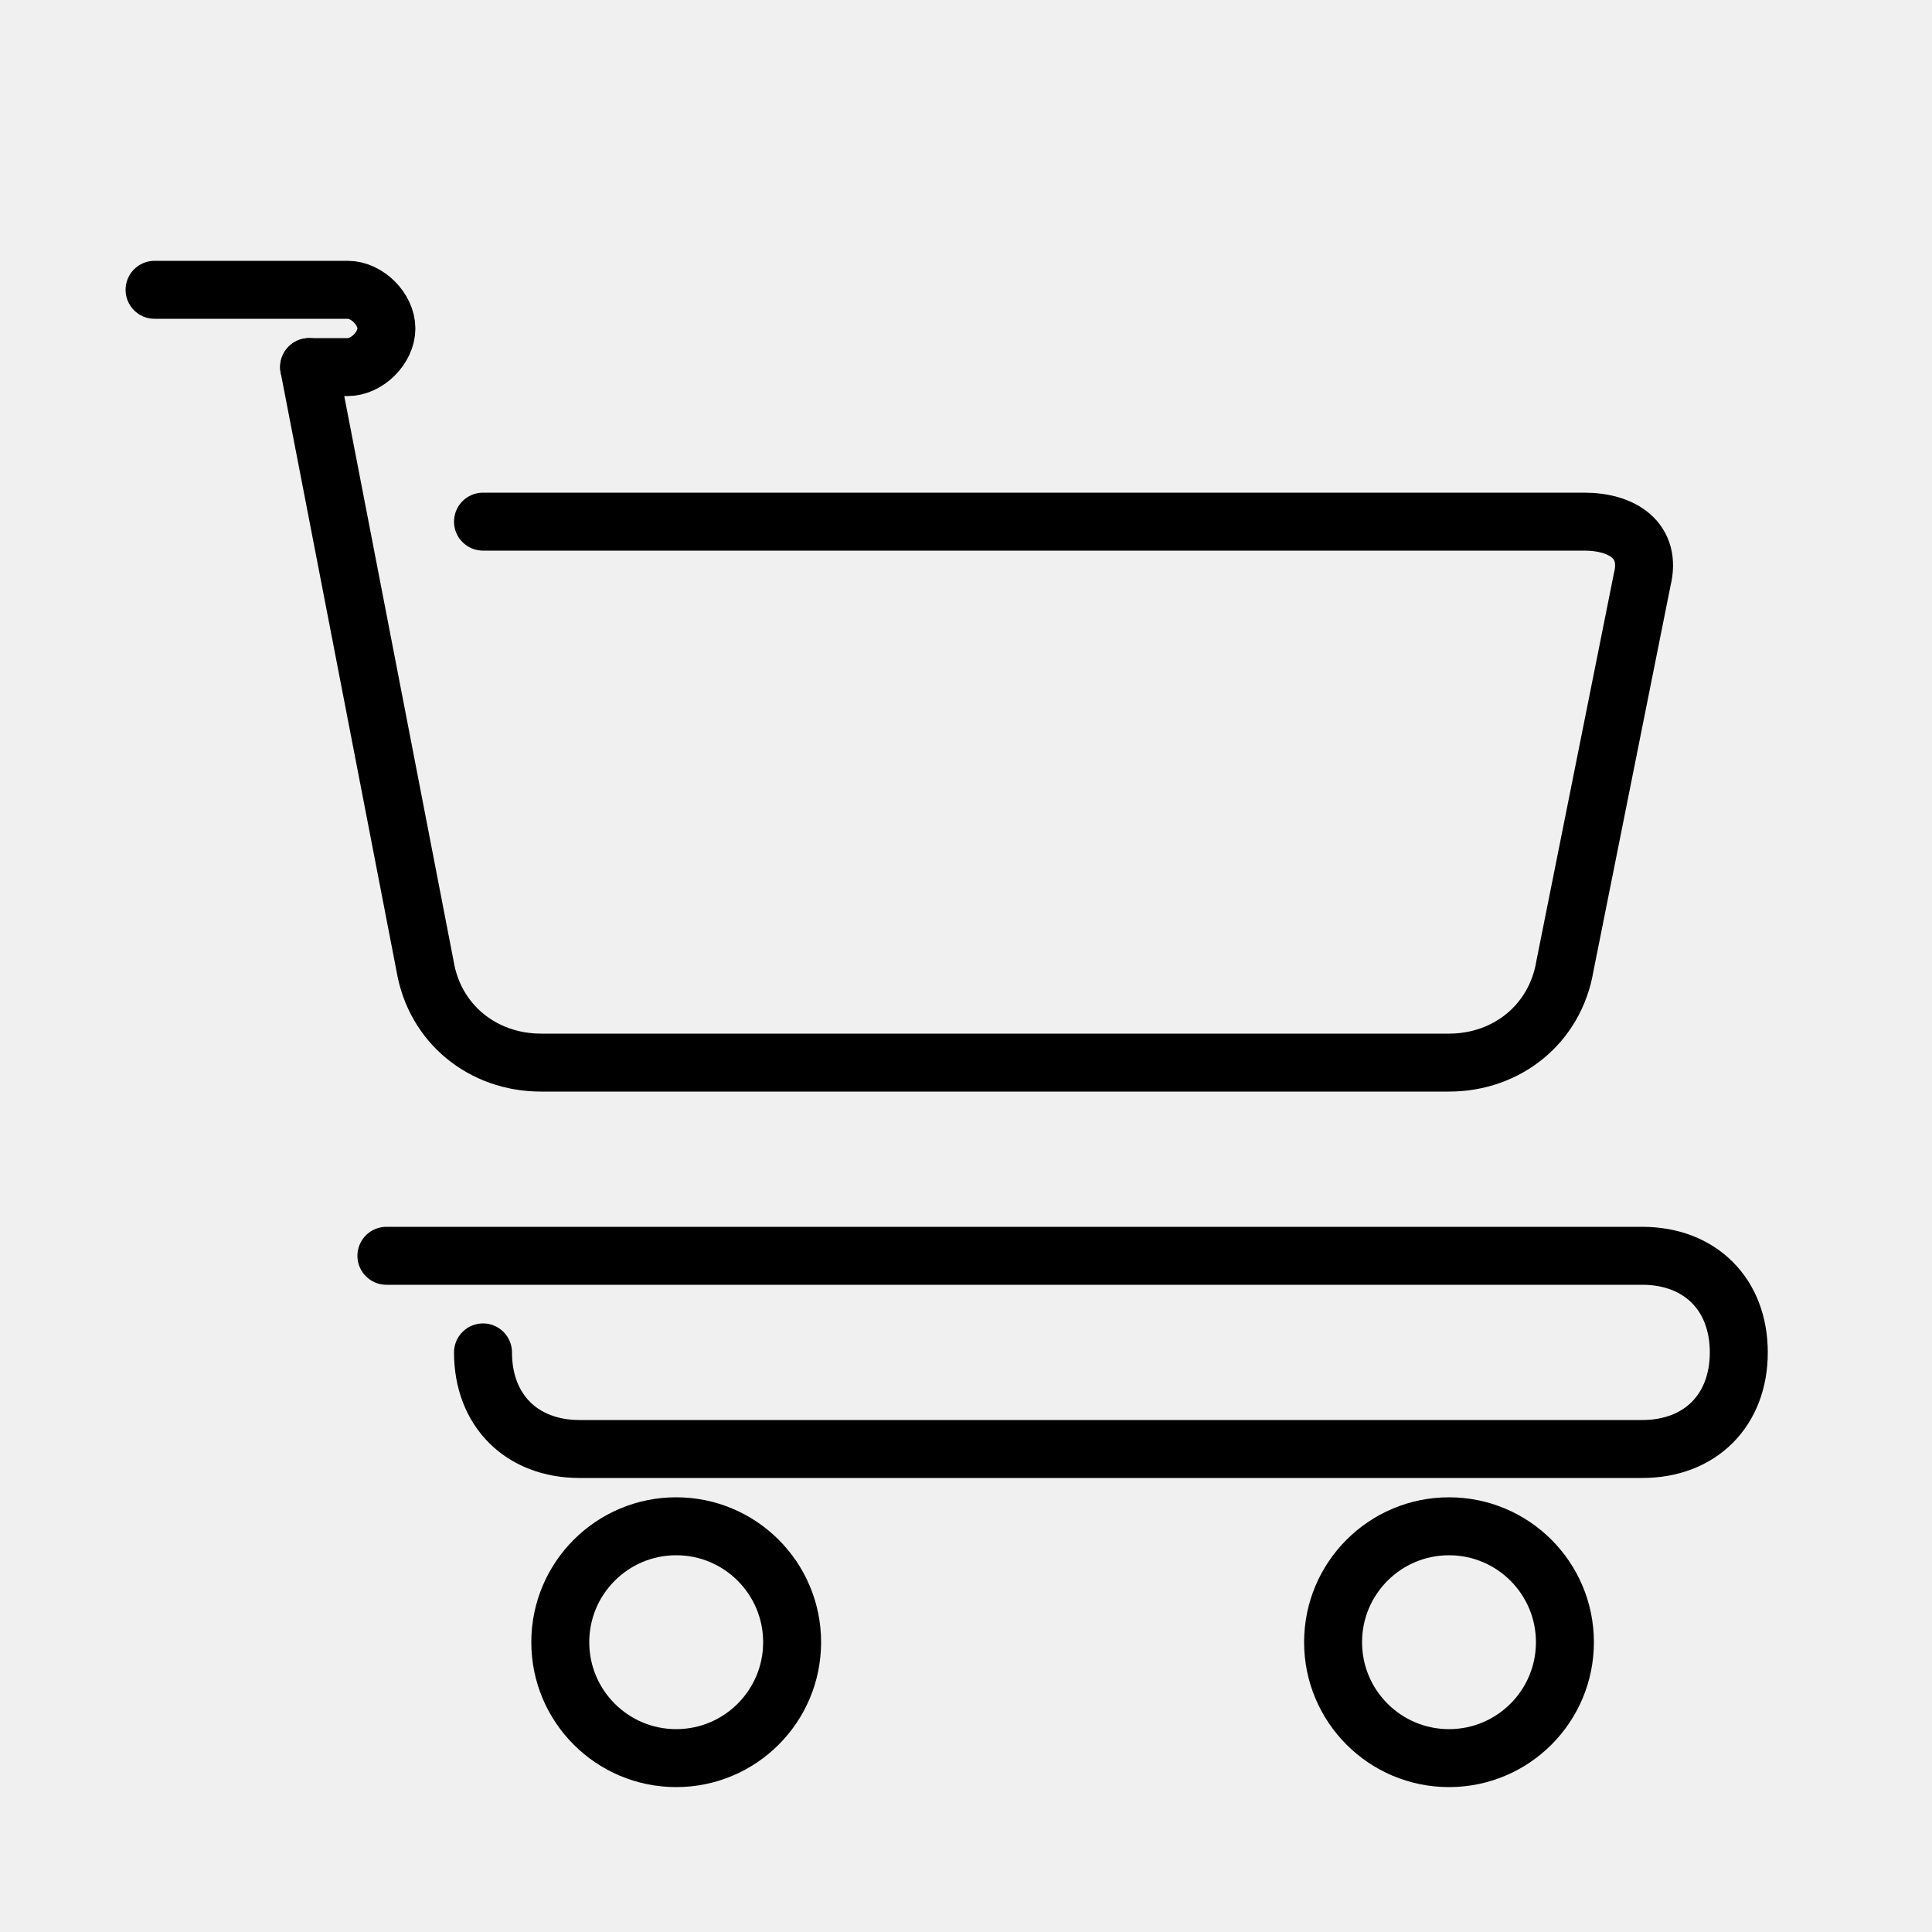
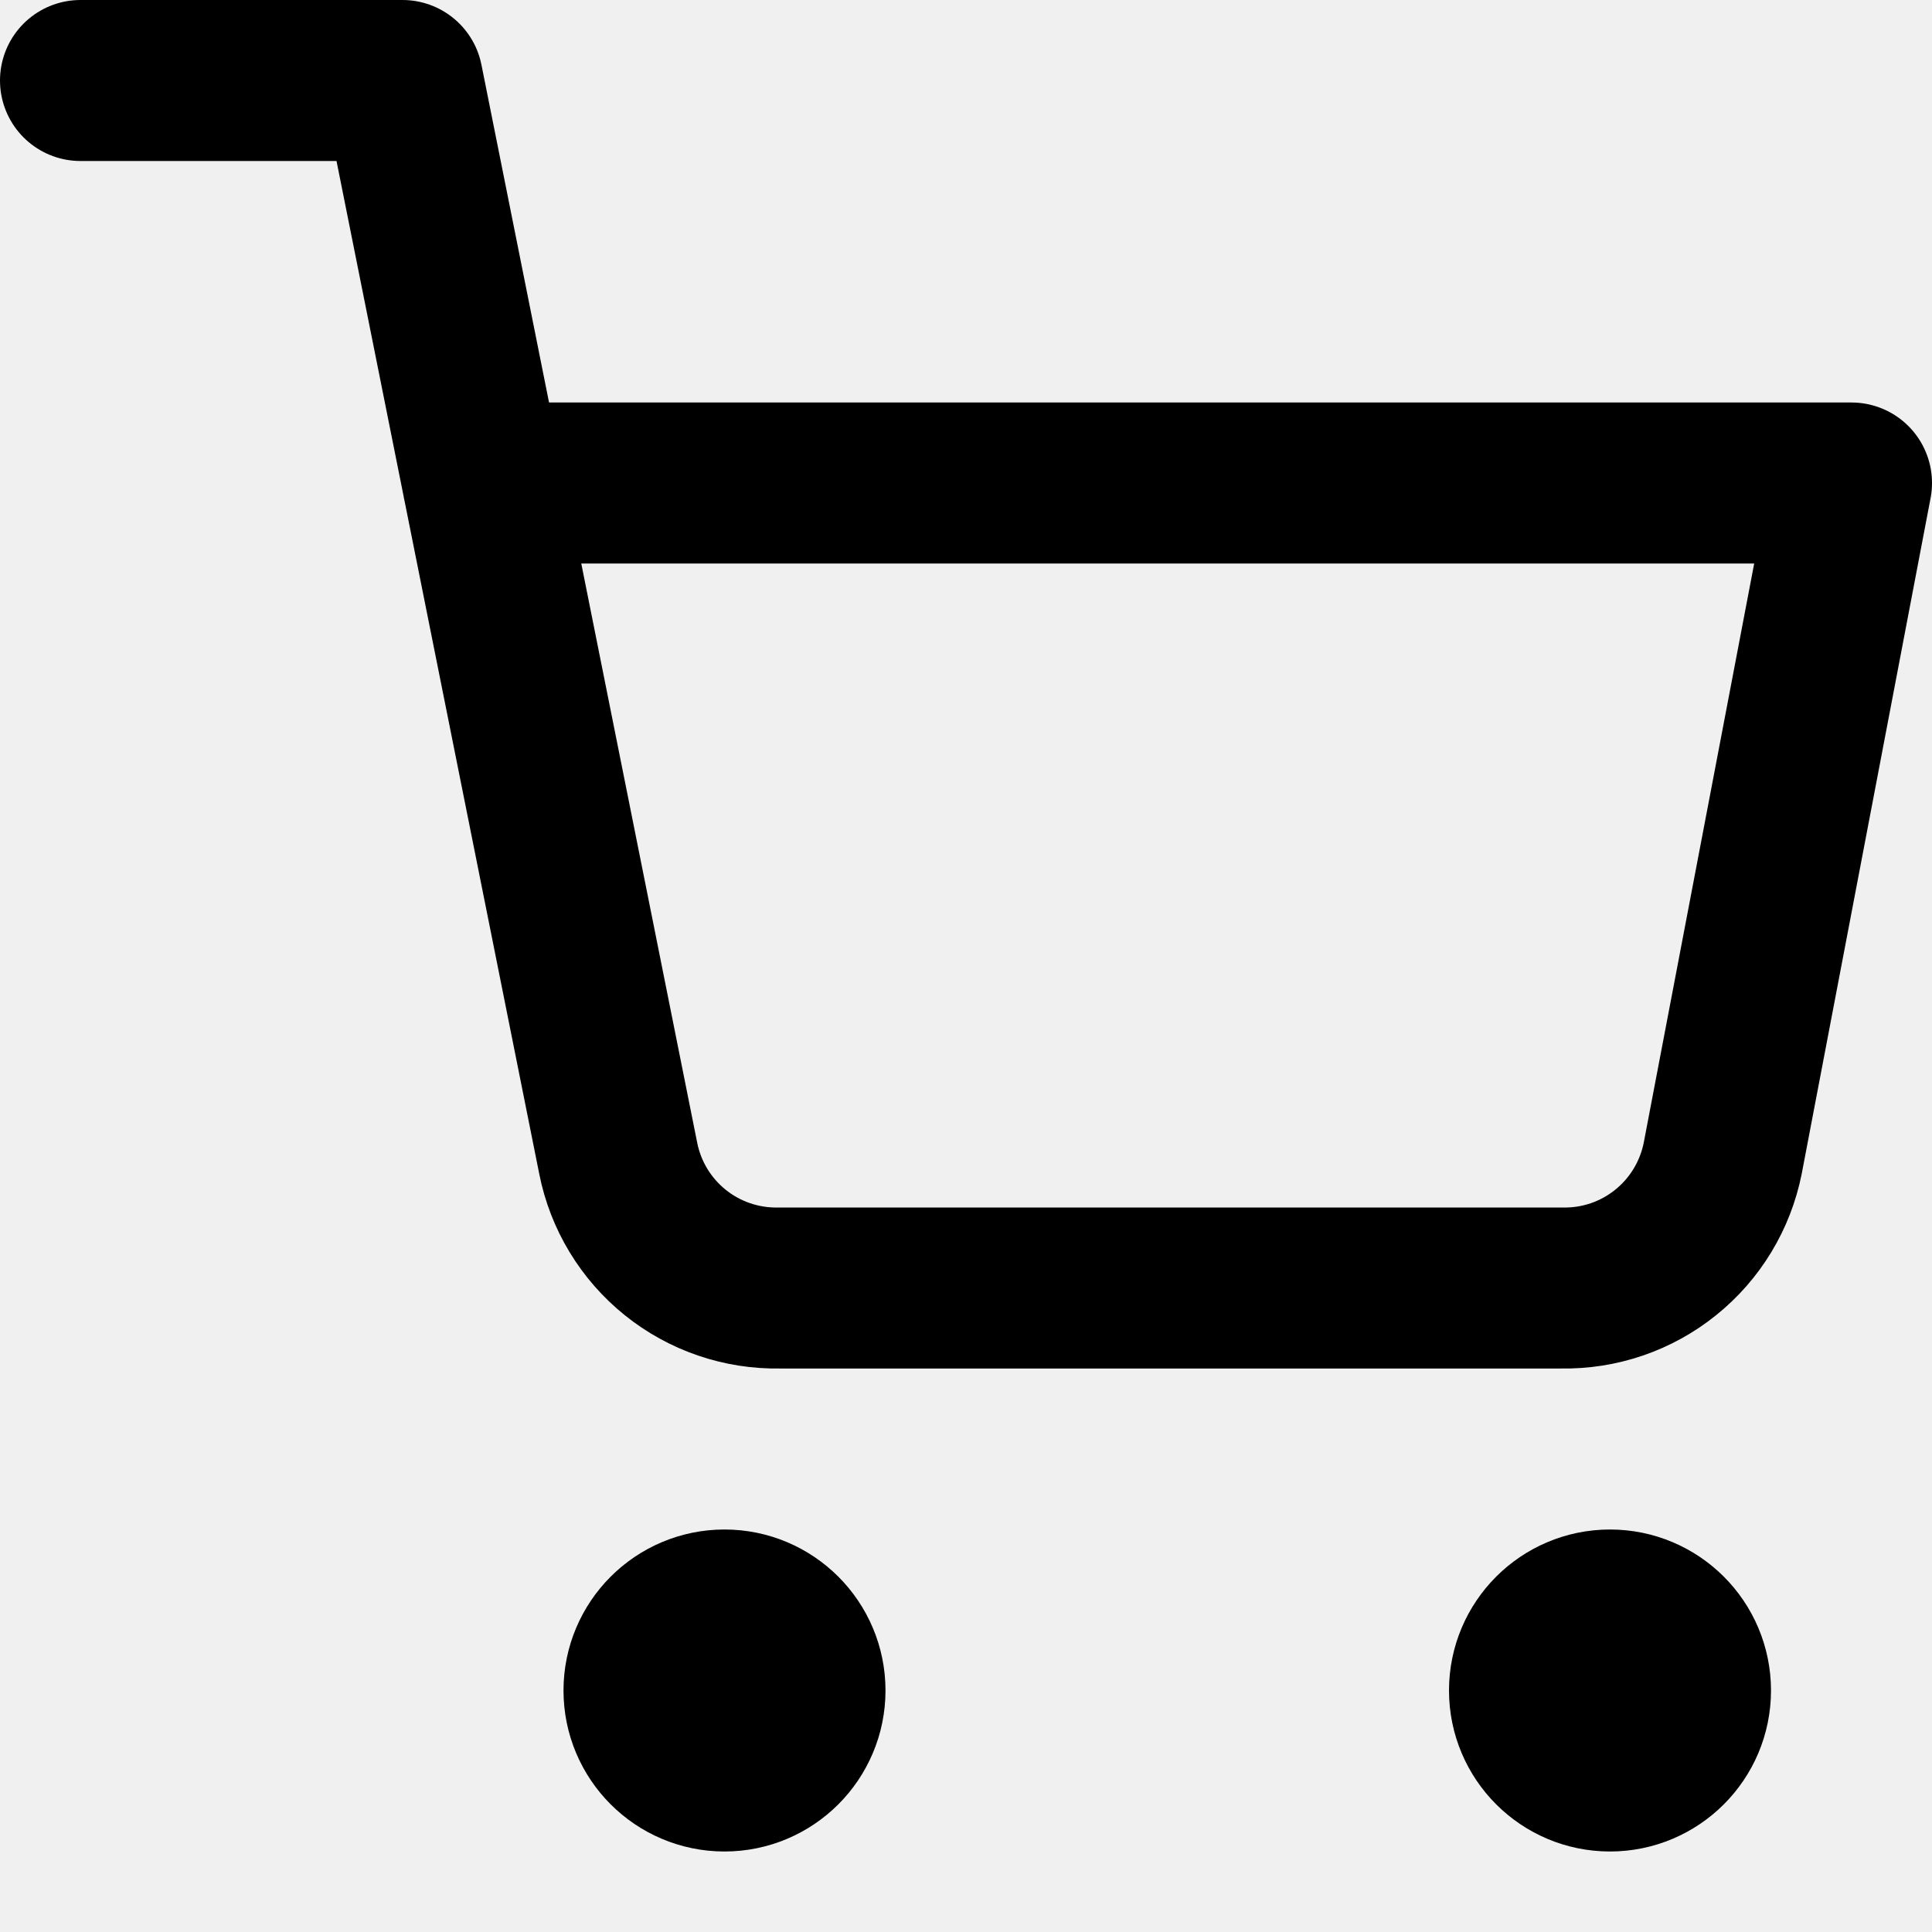
- <svg xmlns="http://www.w3.org/2000/svg" viewBox="0 0 100 100" width="100" height="100">
-   <path d="M8 15 L18 15 C19 15 20 16 20 17 C20 18 19 19 18 19 L16 19" fill="none" stroke="#000000" stroke-width="3" stroke-linecap="round" />
-   <path d="M16 19 L22 50 C22.5 53 25 55 28 55 L75 55 C78 55 80.5 53 81 50 L85 30 C85.5 28 84 27 82 27 L25 27" fill="none" stroke="#000000" stroke-width="3" stroke-linecap="round" stroke-linejoin="round" />
-   <path d="M20 65 L85 65 C88 65 90 67 90 70 C90 73 88 75 85 75 L30 75 C27 75 25 73 25 70" fill="none" stroke="#000000" stroke-width="3" stroke-linecap="round" />
-   <circle cx="35" cy="85" r="6" fill="none" stroke="#000000" stroke-width="3" />
-   <circle cx="75" cy="85" r="6" fill="none" stroke="#000000" stroke-width="3" />
+ <svg xmlns="http://www.w3.org/2000/svg" width="24" height="24" viewBox="0 0 24 24" fill="none">
+   <g clip-path="url(#clip0_1_17201)">
+     <path d="M9 22C9.552 22 10 21.552 10 21C10 20.448 9.552 20 9 20C8.448 20 8 20.448 8 21C8 21.552 8.448 22 9 22Z" stroke="black" stroke-width="2" stroke-linecap="round" stroke-linejoin="round" />
+     <path d="M20 22C20.552 22 21 21.552 21 21C21 20.448 20.552 20 20 20C19.448 20 19 20.448 19 21C19 21.552 19.448 22 20 22Z" stroke="black" stroke-width="2" stroke-linecap="round" stroke-linejoin="round" />
+     <path d="M1 1H5L7.68 14.39C7.771 14.85 8.022 15.264 8.387 15.558C8.753 15.853 9.211 16.009 9.68 16H19.4C19.869 16.009 20.327 15.853 20.692 15.558C21.058 15.264 21.308 14.85 21.4 14.39L23 6H6" stroke="black" stroke-width="2" stroke-linecap="round" stroke-linejoin="round" />
+   </g>
+   <defs>
+     <clipPath id="clip0_1_17201">
+       <rect width="24" height="24" fill="white" />
+     </clipPath>
+   </defs>
</svg>
